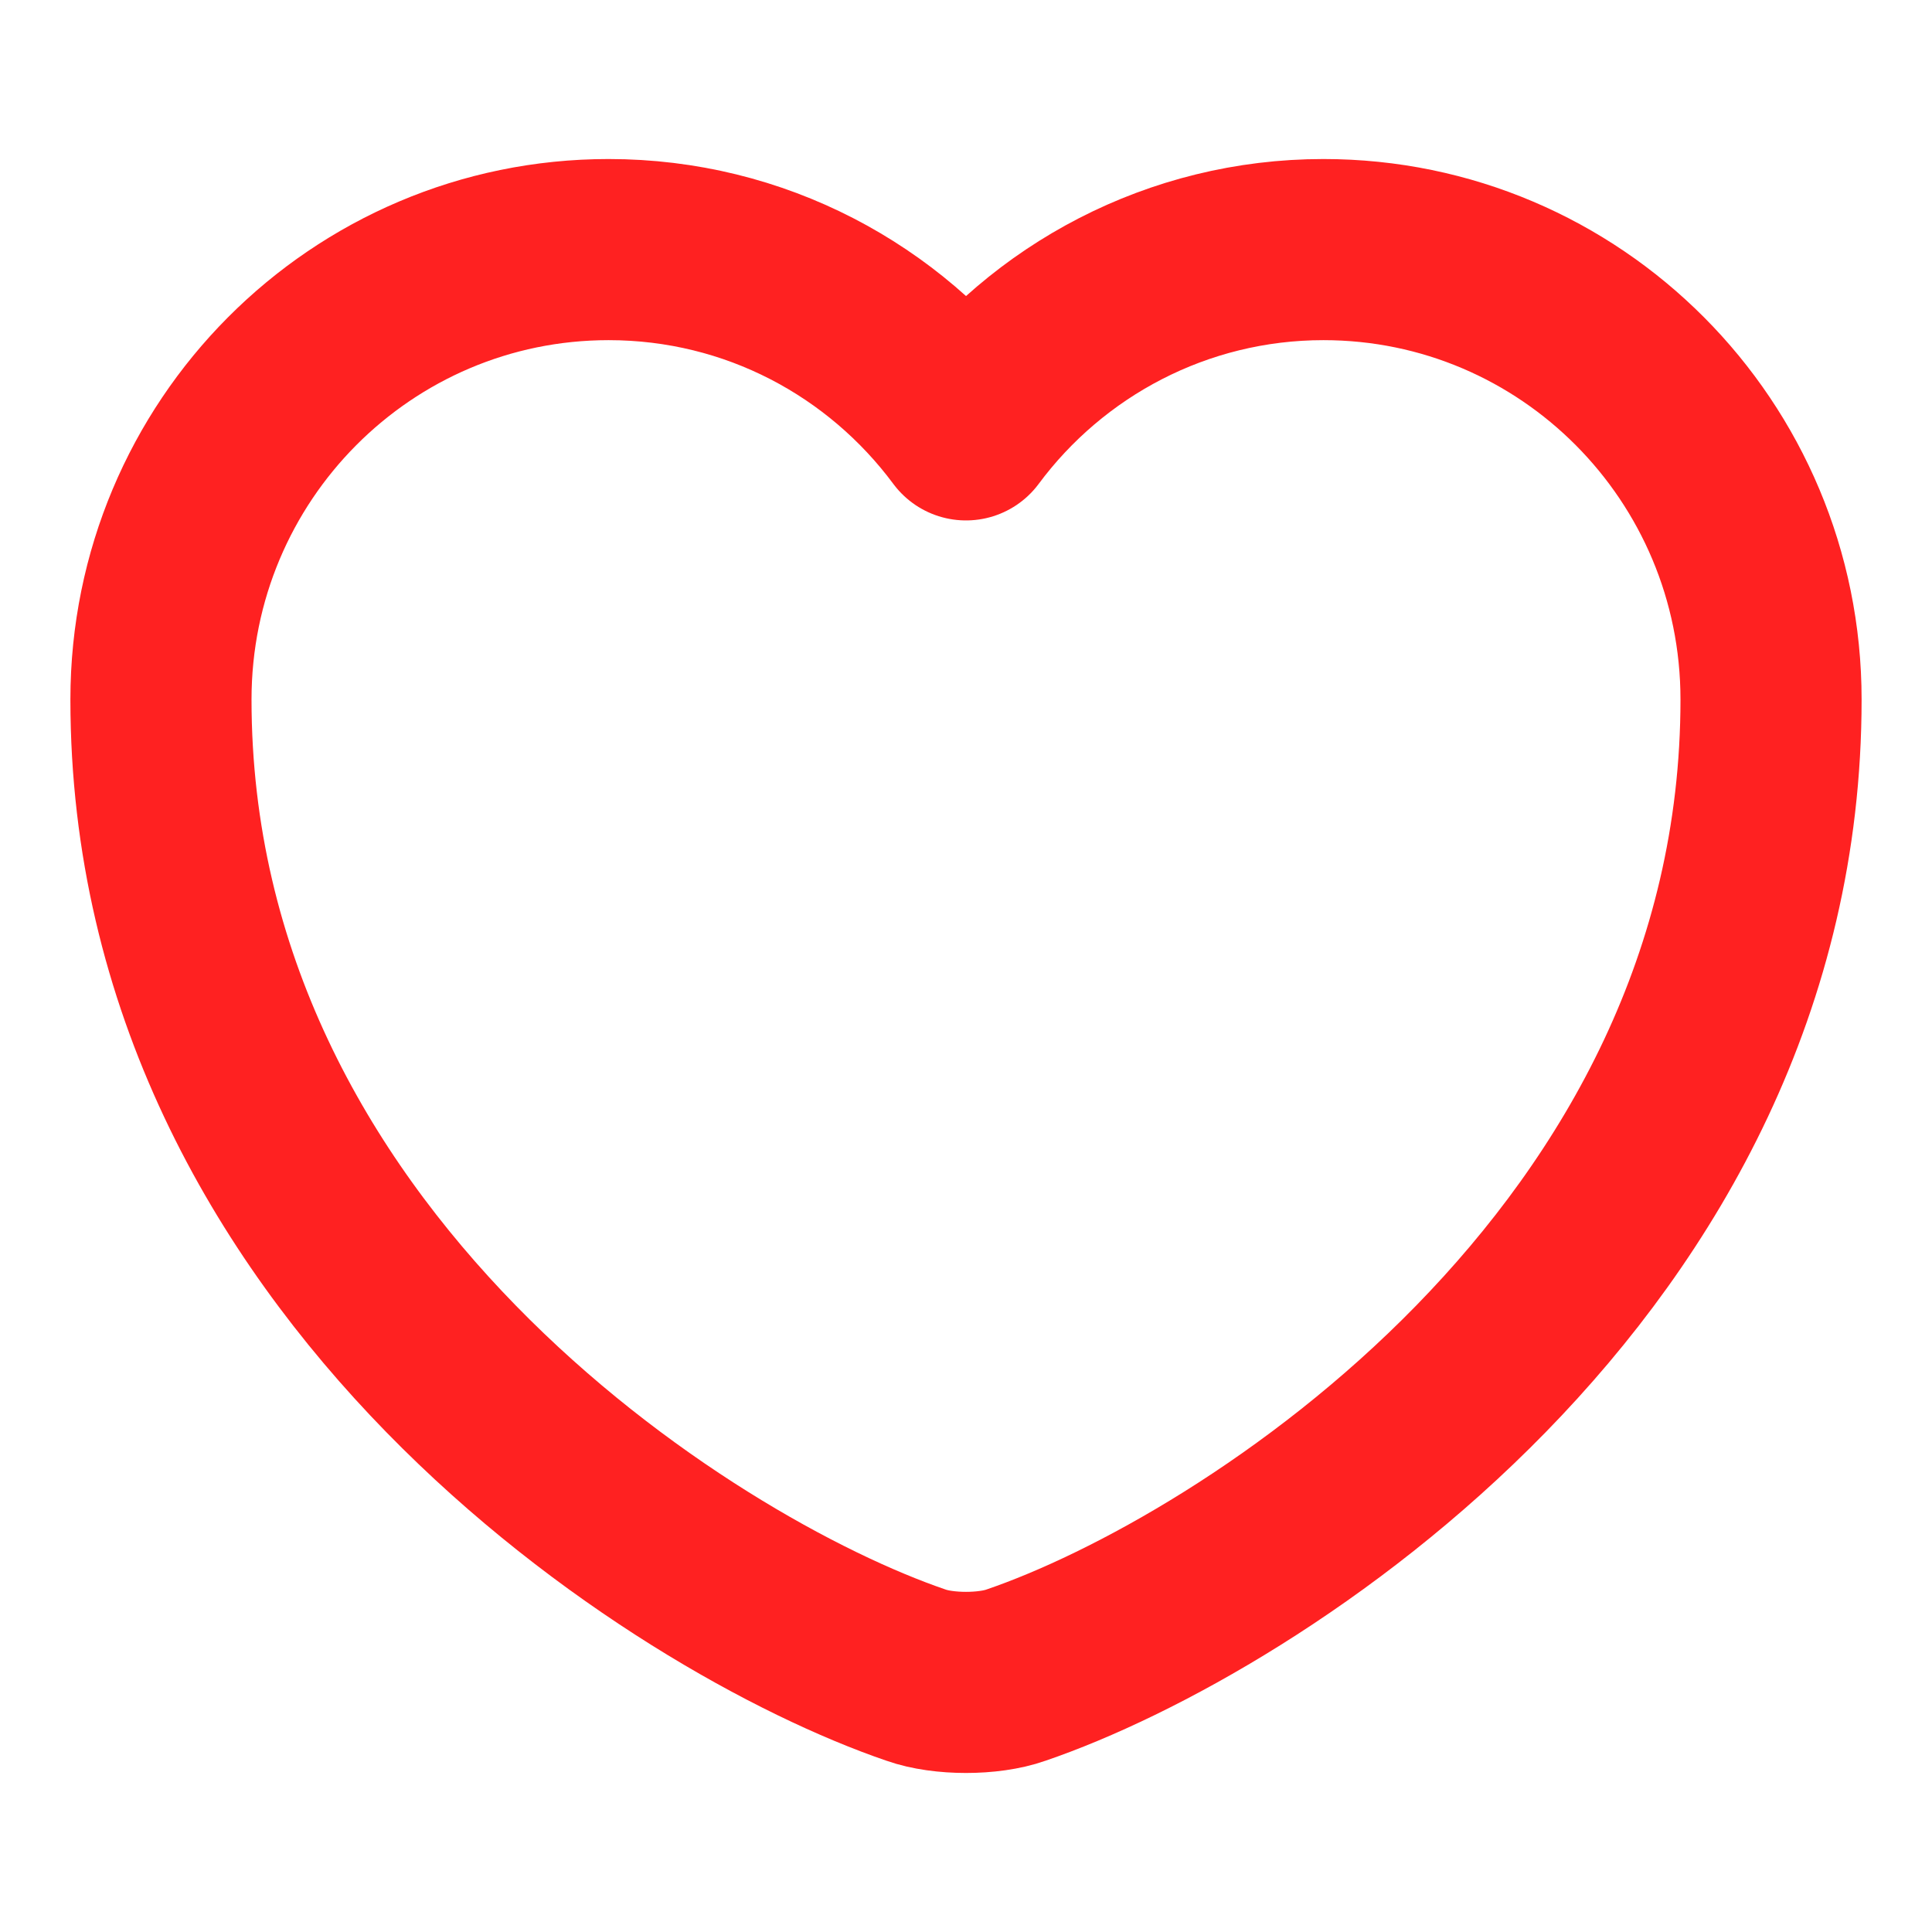
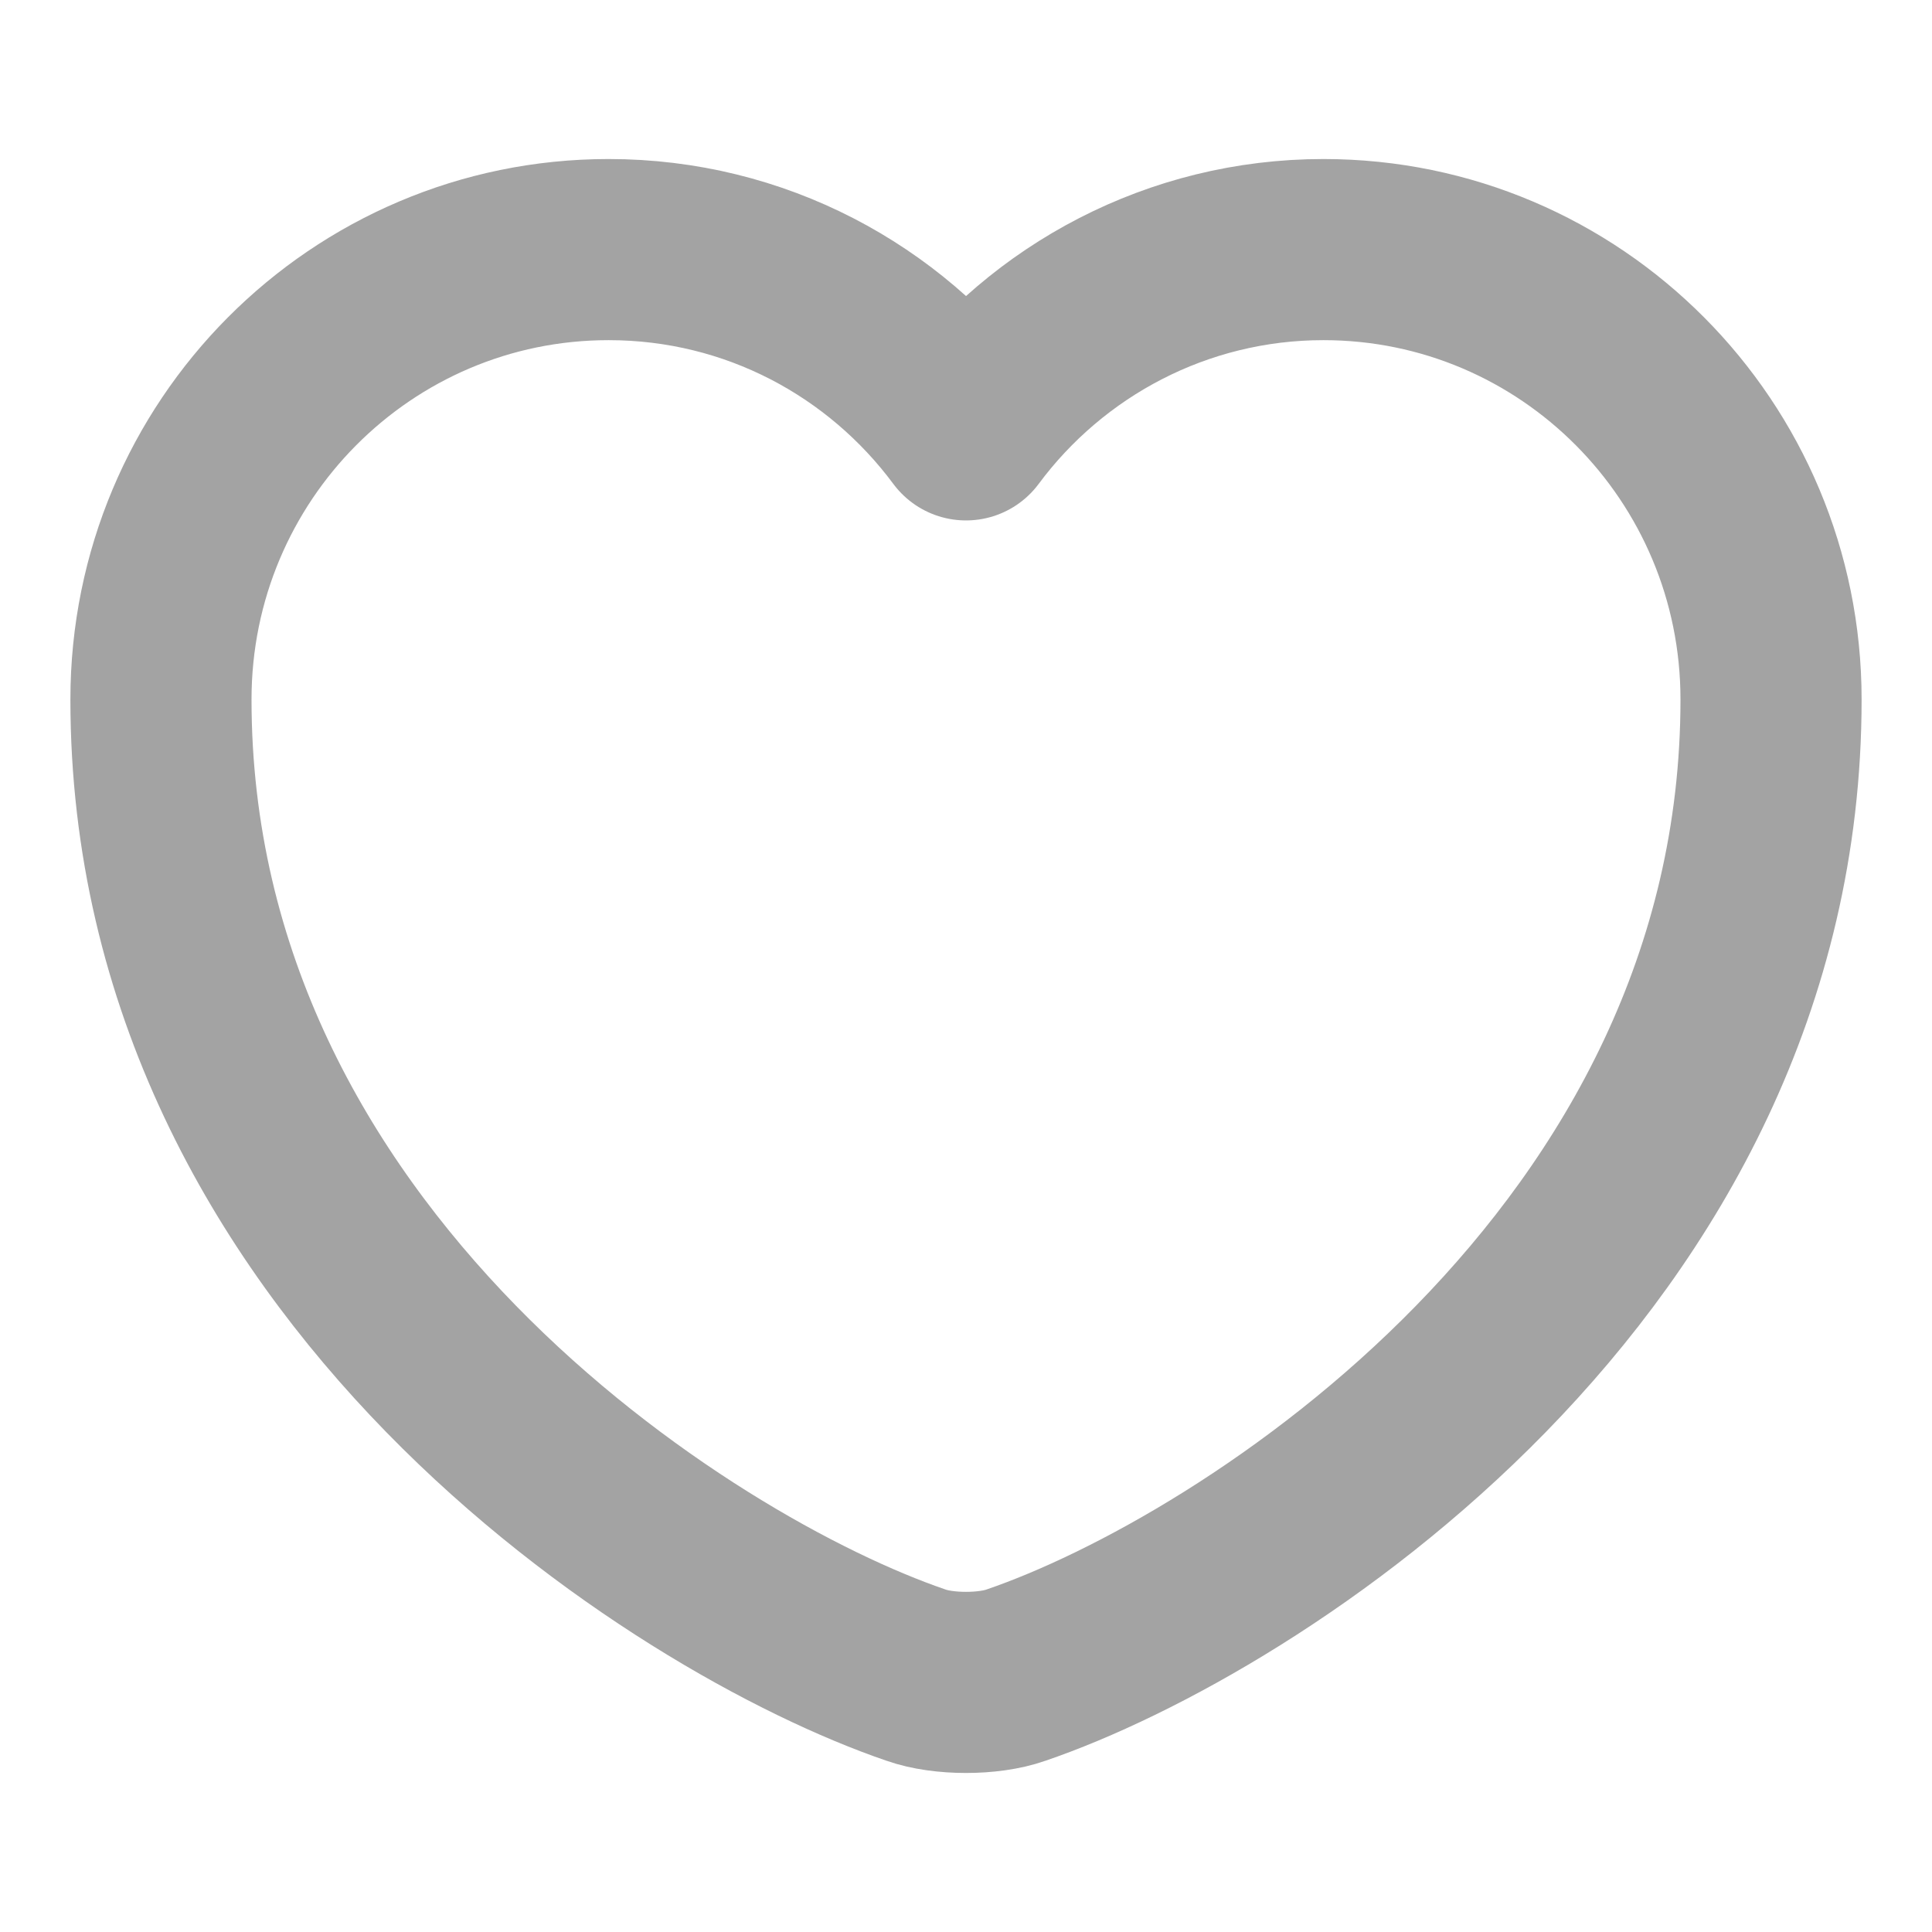
<svg xmlns="http://www.w3.org/2000/svg" width="16" height="16" viewBox="0 0 16 16" fill="none">
-   <path d="M8.413 13.873C8.187 13.953 7.813 13.953 7.587 13.873C5.653 13.213 1.333 10.46 1.333 5.793C1.333 3.733 2.993 2.067 5.04 2.067C6.253 2.067 7.327 2.653 8 3.56C8.673 2.653 9.753 2.067 10.96 2.067C13.007 2.067 14.667 3.733 14.667 5.793C14.667 10.46 10.347 13.213 8.413 13.873Z" stroke="#FF2121" stroke-width="1.5" stroke-linecap="round" stroke-linejoin="round" />
+   <path d="M8.413 13.873C8.187 13.953 7.813 13.953 7.587 13.873C5.653 13.213 1.333 10.46 1.333 5.793C1.333 3.733 2.993 2.067 5.04 2.067C6.253 2.067 7.327 2.653 8 3.56C8.673 2.653 9.753 2.067 10.96 2.067C13.007 2.067 14.667 3.733 14.667 5.793C14.667 10.46 10.347 13.213 8.413 13.873Z" stroke="#A3A3A3" stroke-width="1.5" stroke-linecap="round" stroke-linejoin="round" />
</svg>
